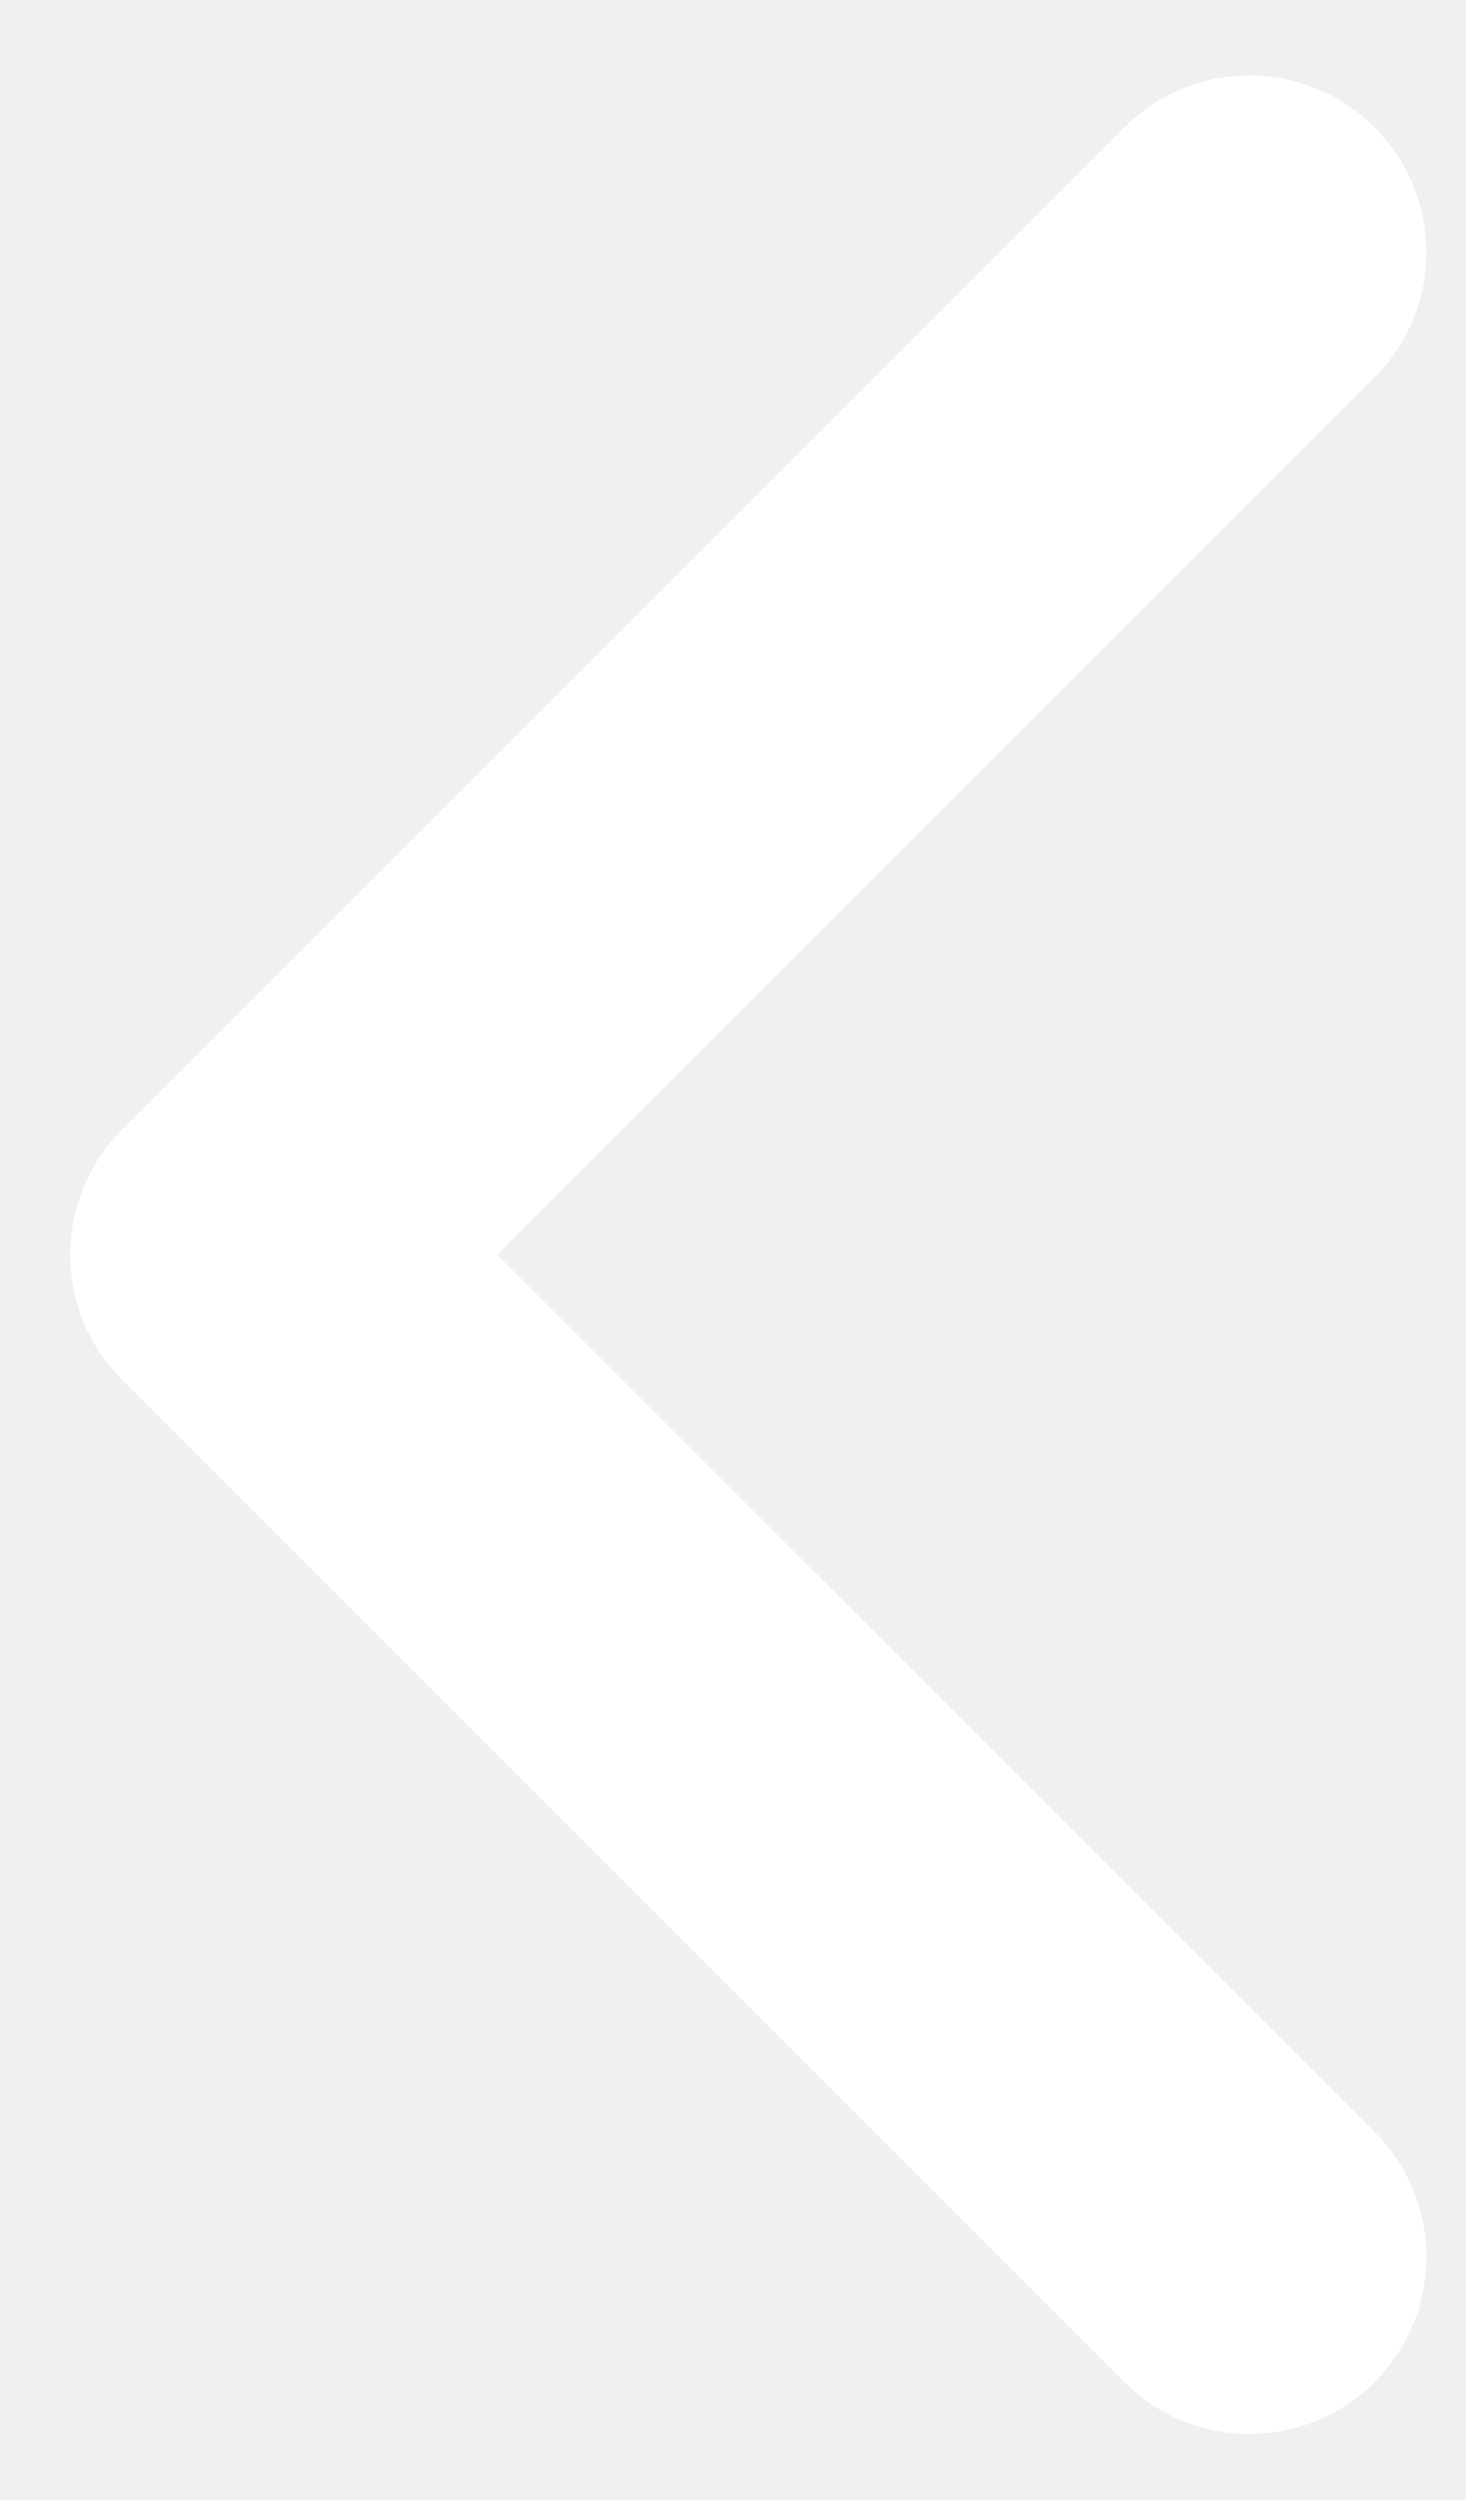
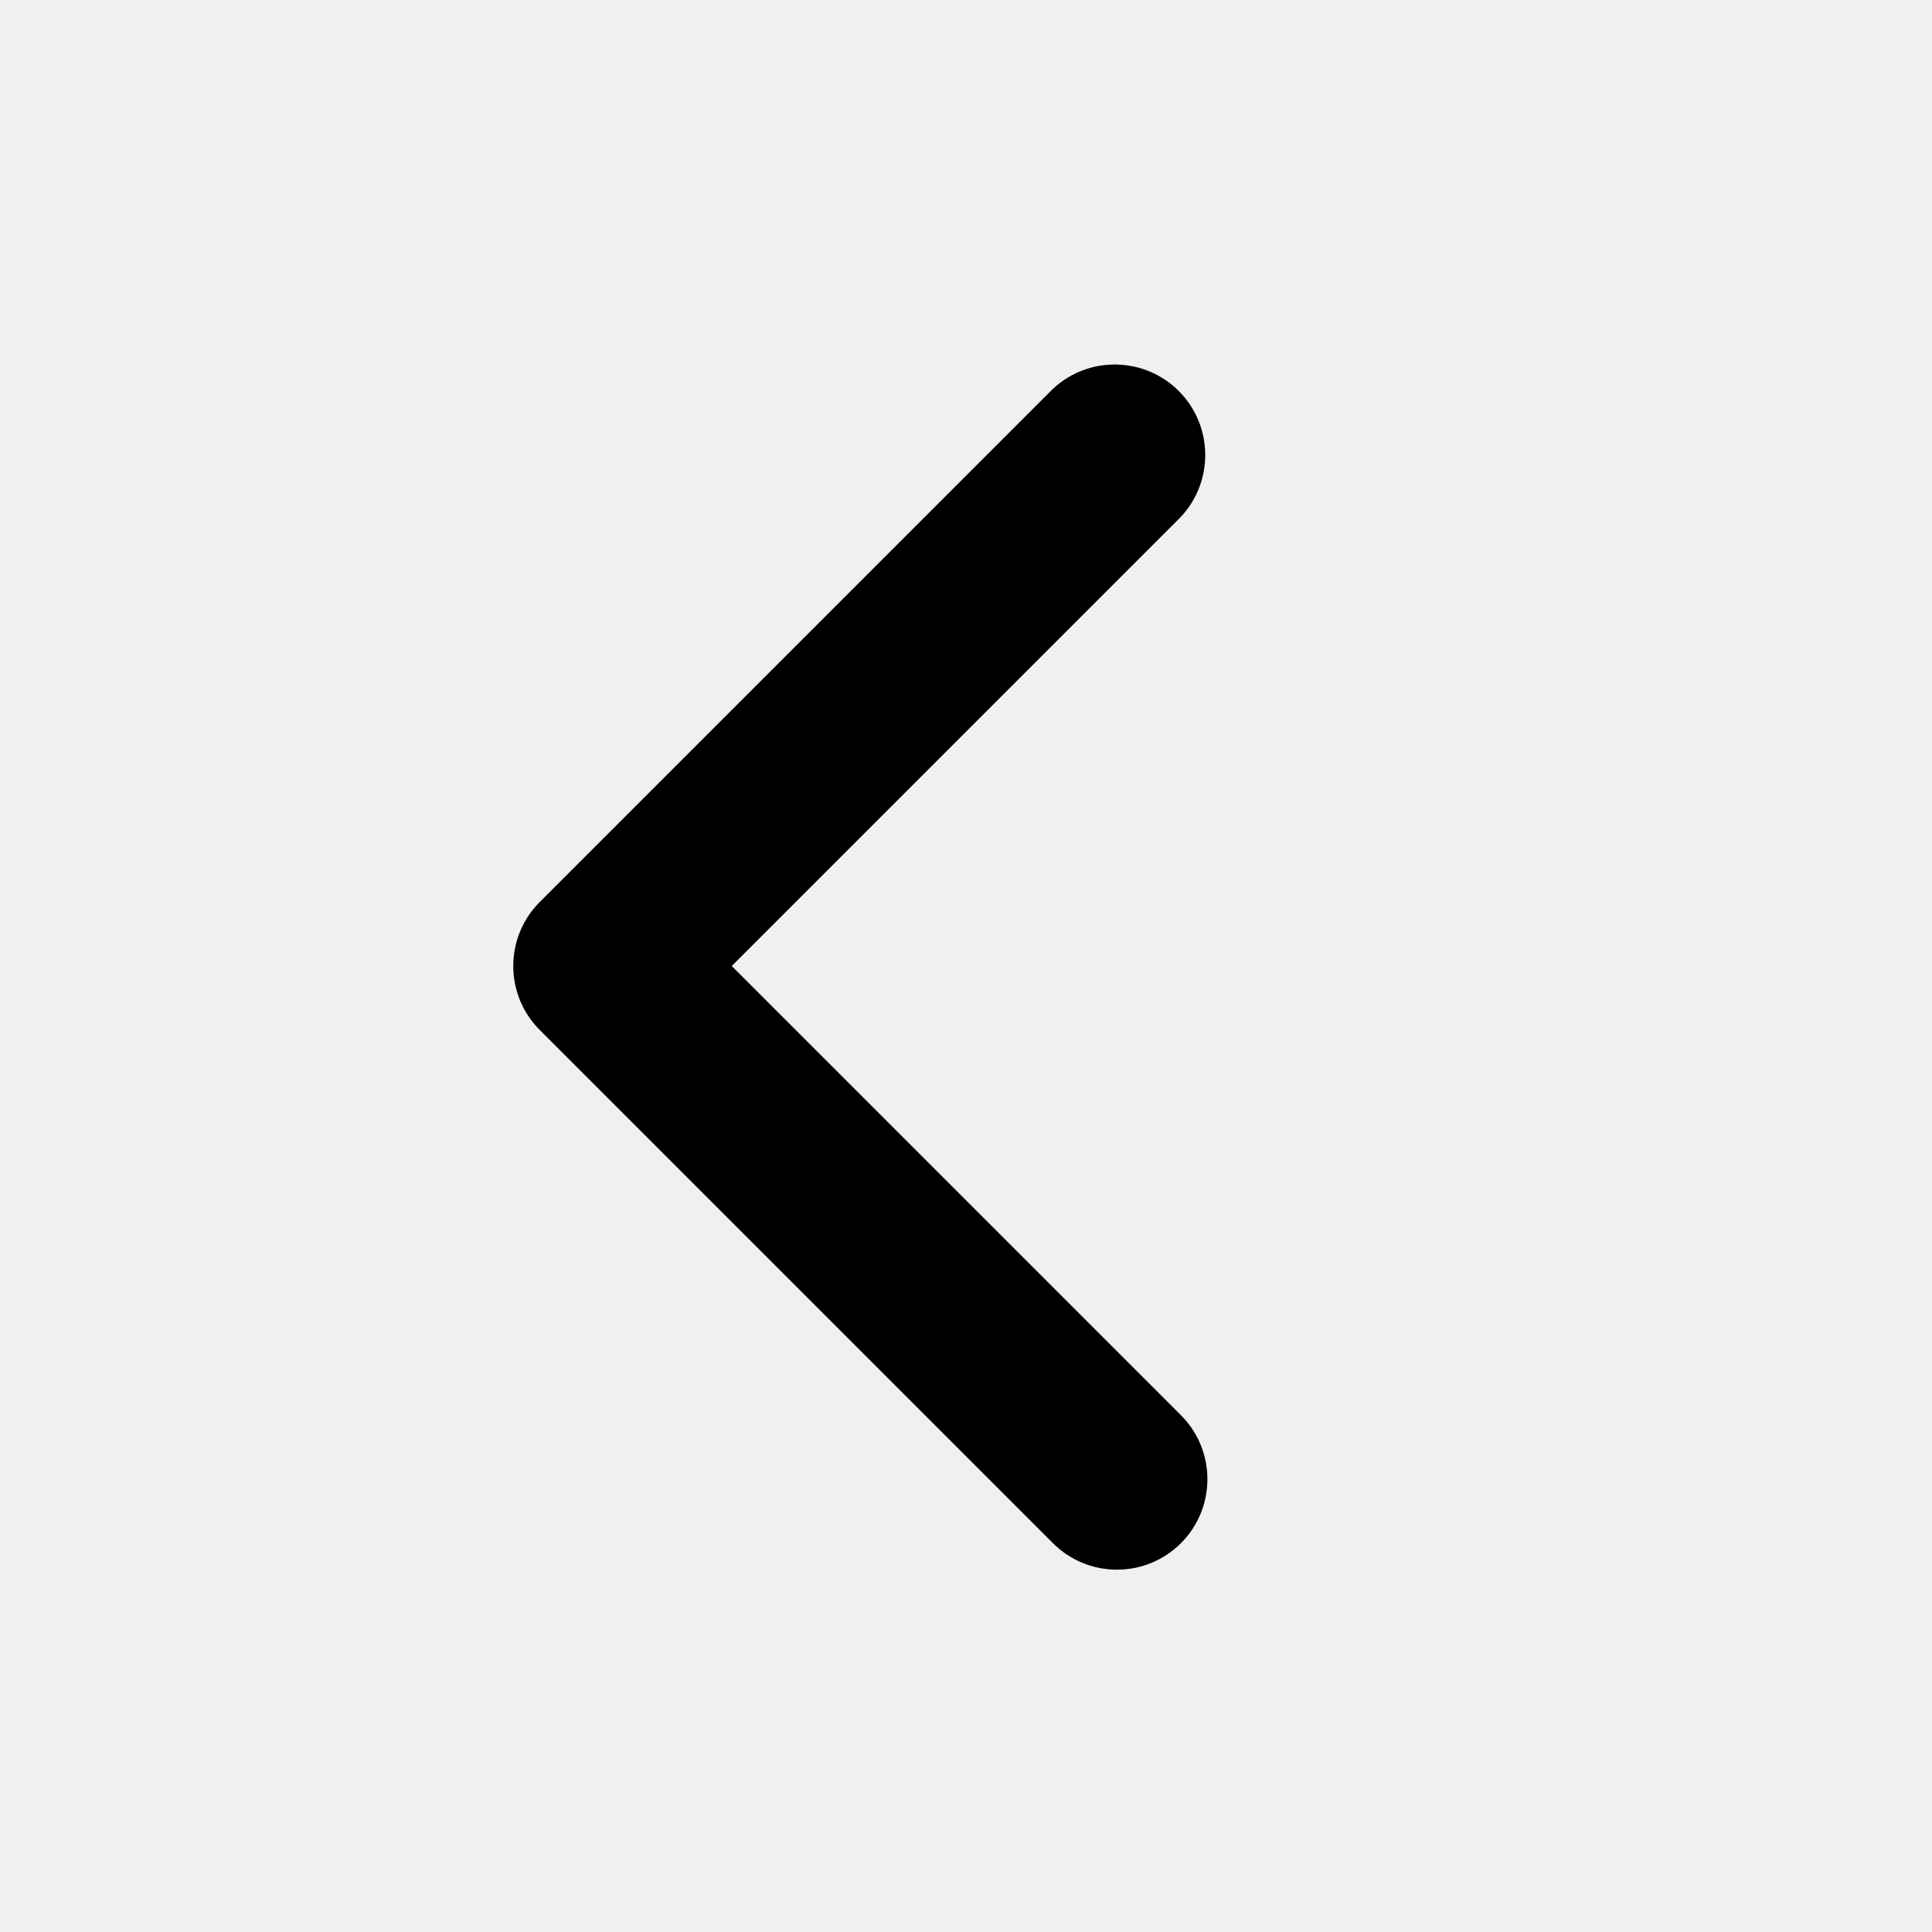
- <svg xmlns="http://www.w3.org/2000/svg" width="17" height="29" viewBox="0 0 17 29" fill="none">
-   <path fill-rule="evenodd" clip-rule="evenodd" d="M15.945 1.477C15.143 0.675 13.844 0.675 13.043 1.477L1.416 13.104C0.614 13.905 0.614 15.204 1.416 16.006L13.043 27.633C13.844 28.434 15.143 28.434 15.945 27.633C16.746 26.832 16.746 25.532 15.945 24.731L5.768 14.555L15.945 4.378C16.746 3.577 16.746 2.278 15.945 1.477Z" fill="white" />
+ <svg xmlns="http://www.w3.org/2000/svg" viewBox="0 0 16 16" width="16" height="16">
+   <path d="M9.78 12.78a.75.75 0 0 1-1.06 0L4.47 8.53a.75.75 0 0 1 0-1.06l4.25-4.25a.751.751 0 0 1 1.042.018.751.751 0 0 1 .018 1.042L6.06 8l3.72 3.72a.75.75 0 0 1 0 1.06Z" />
</svg>
